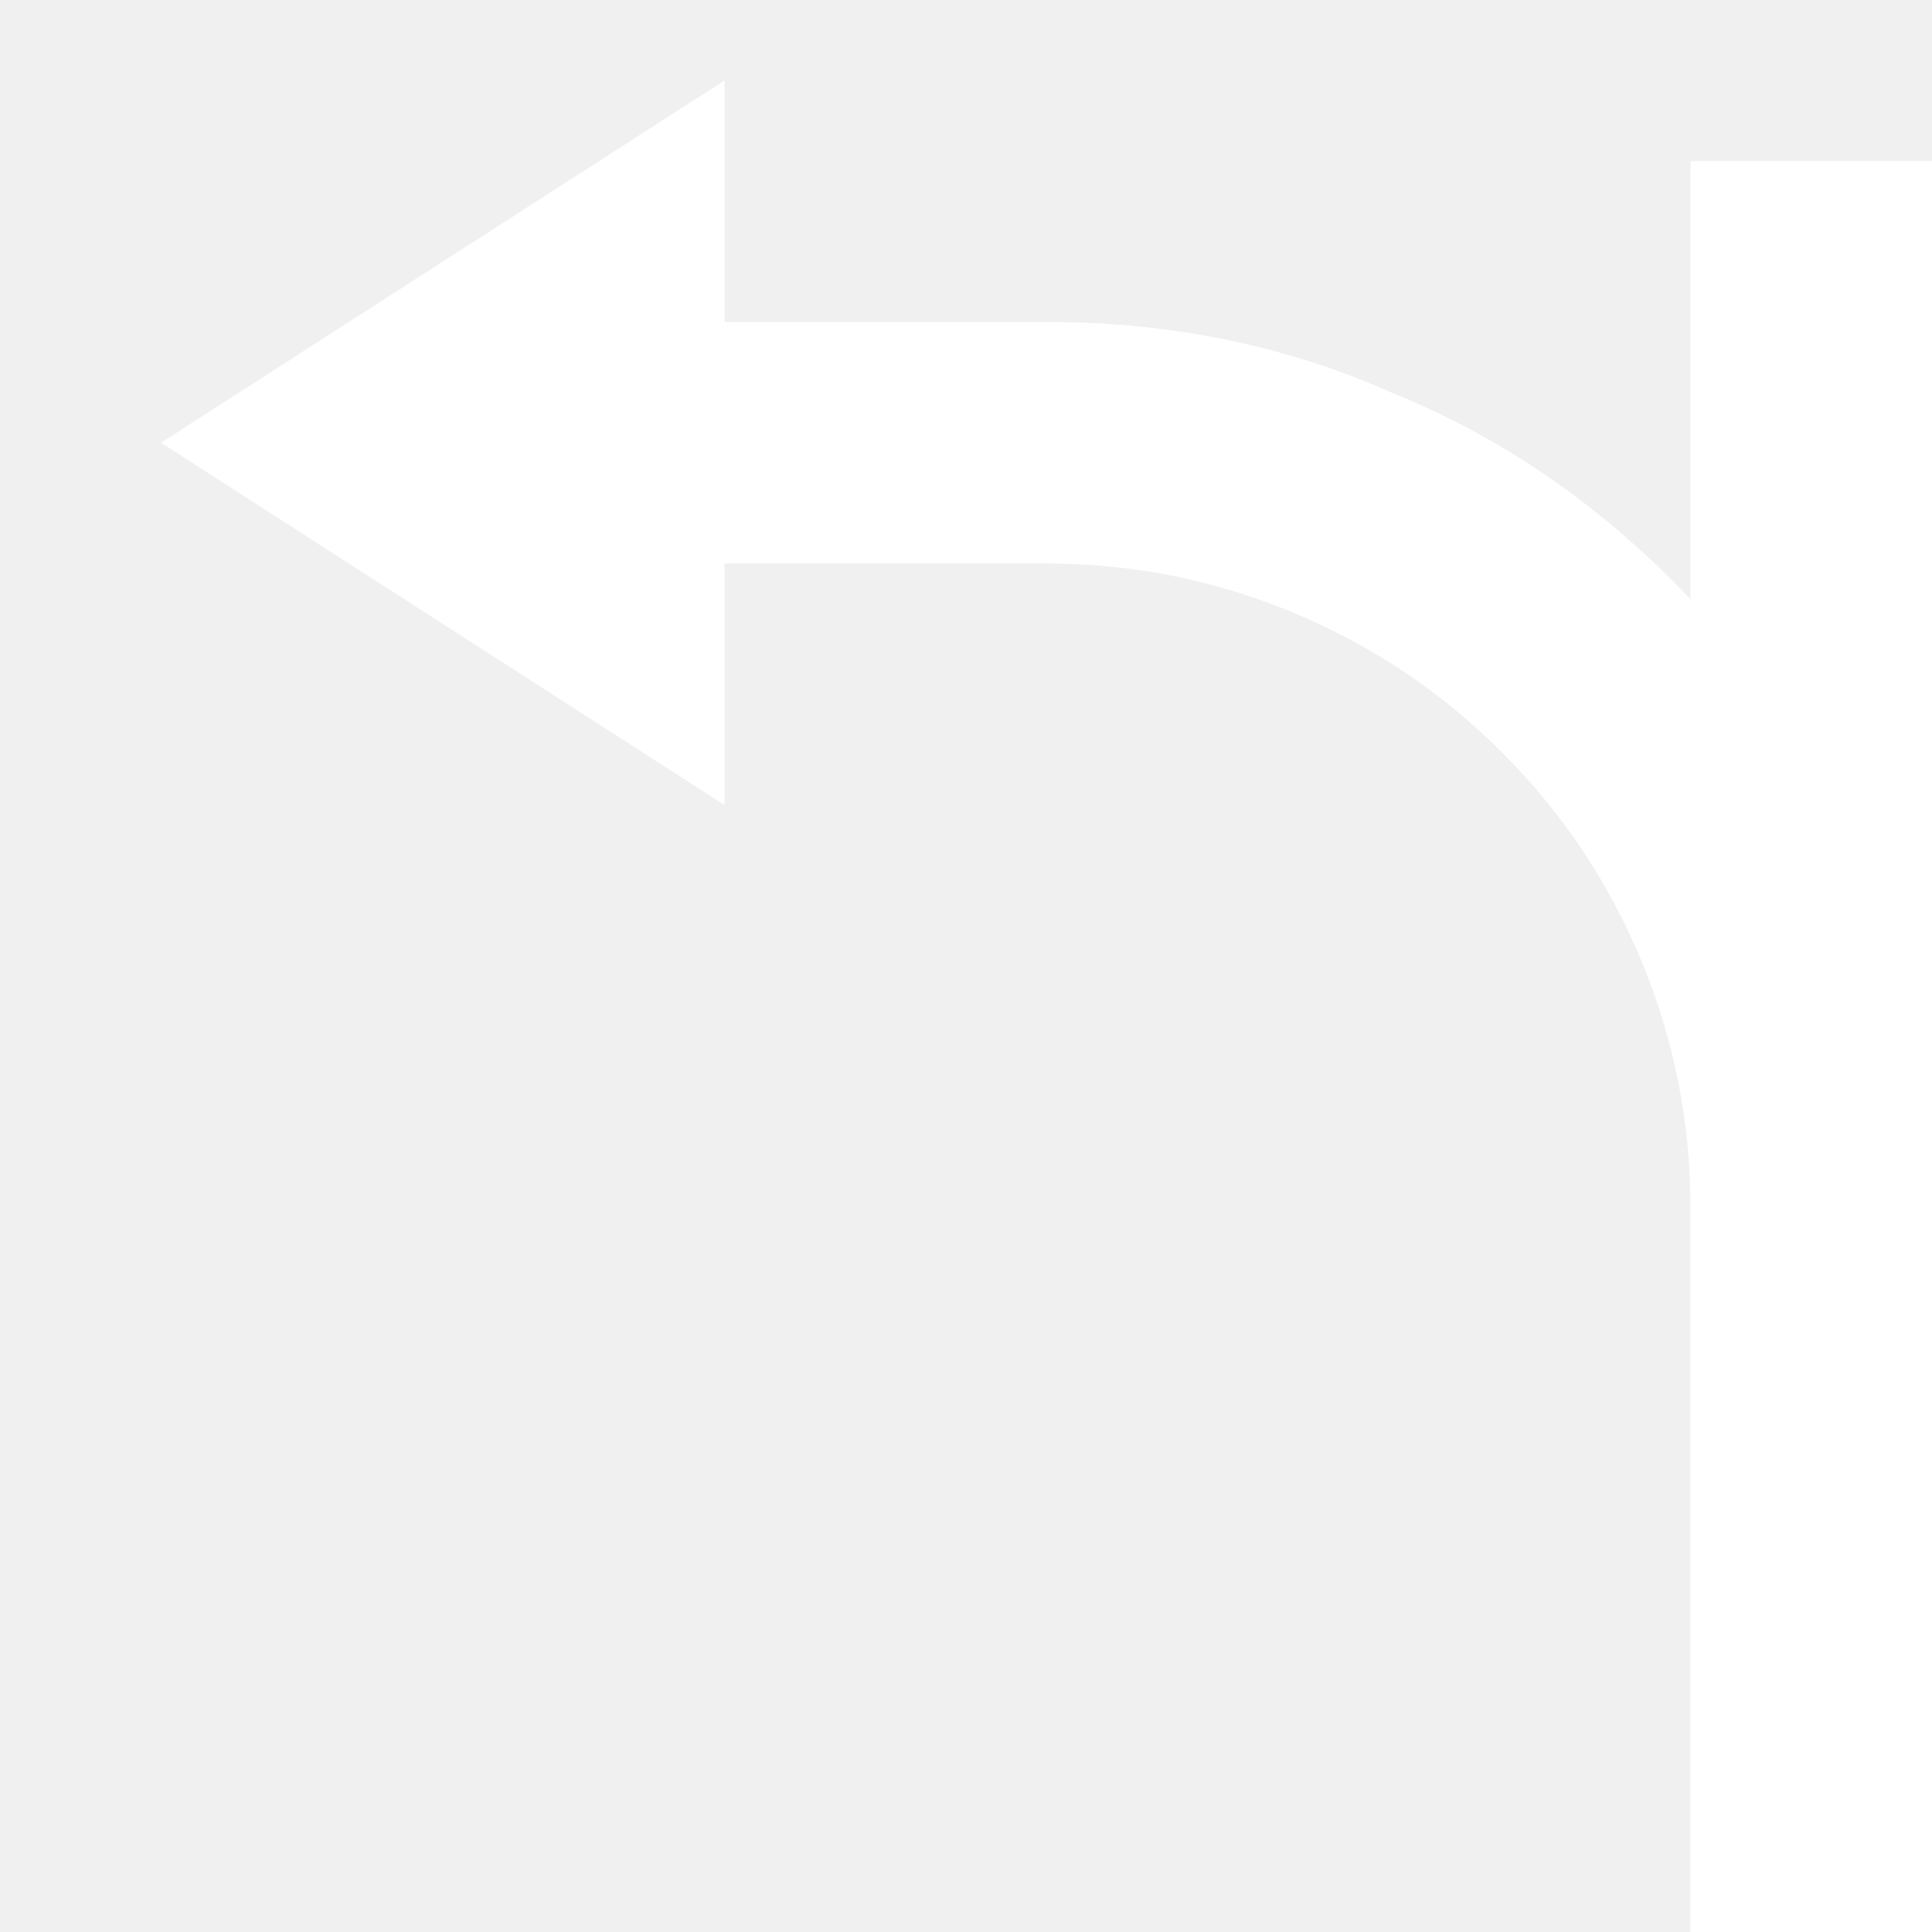
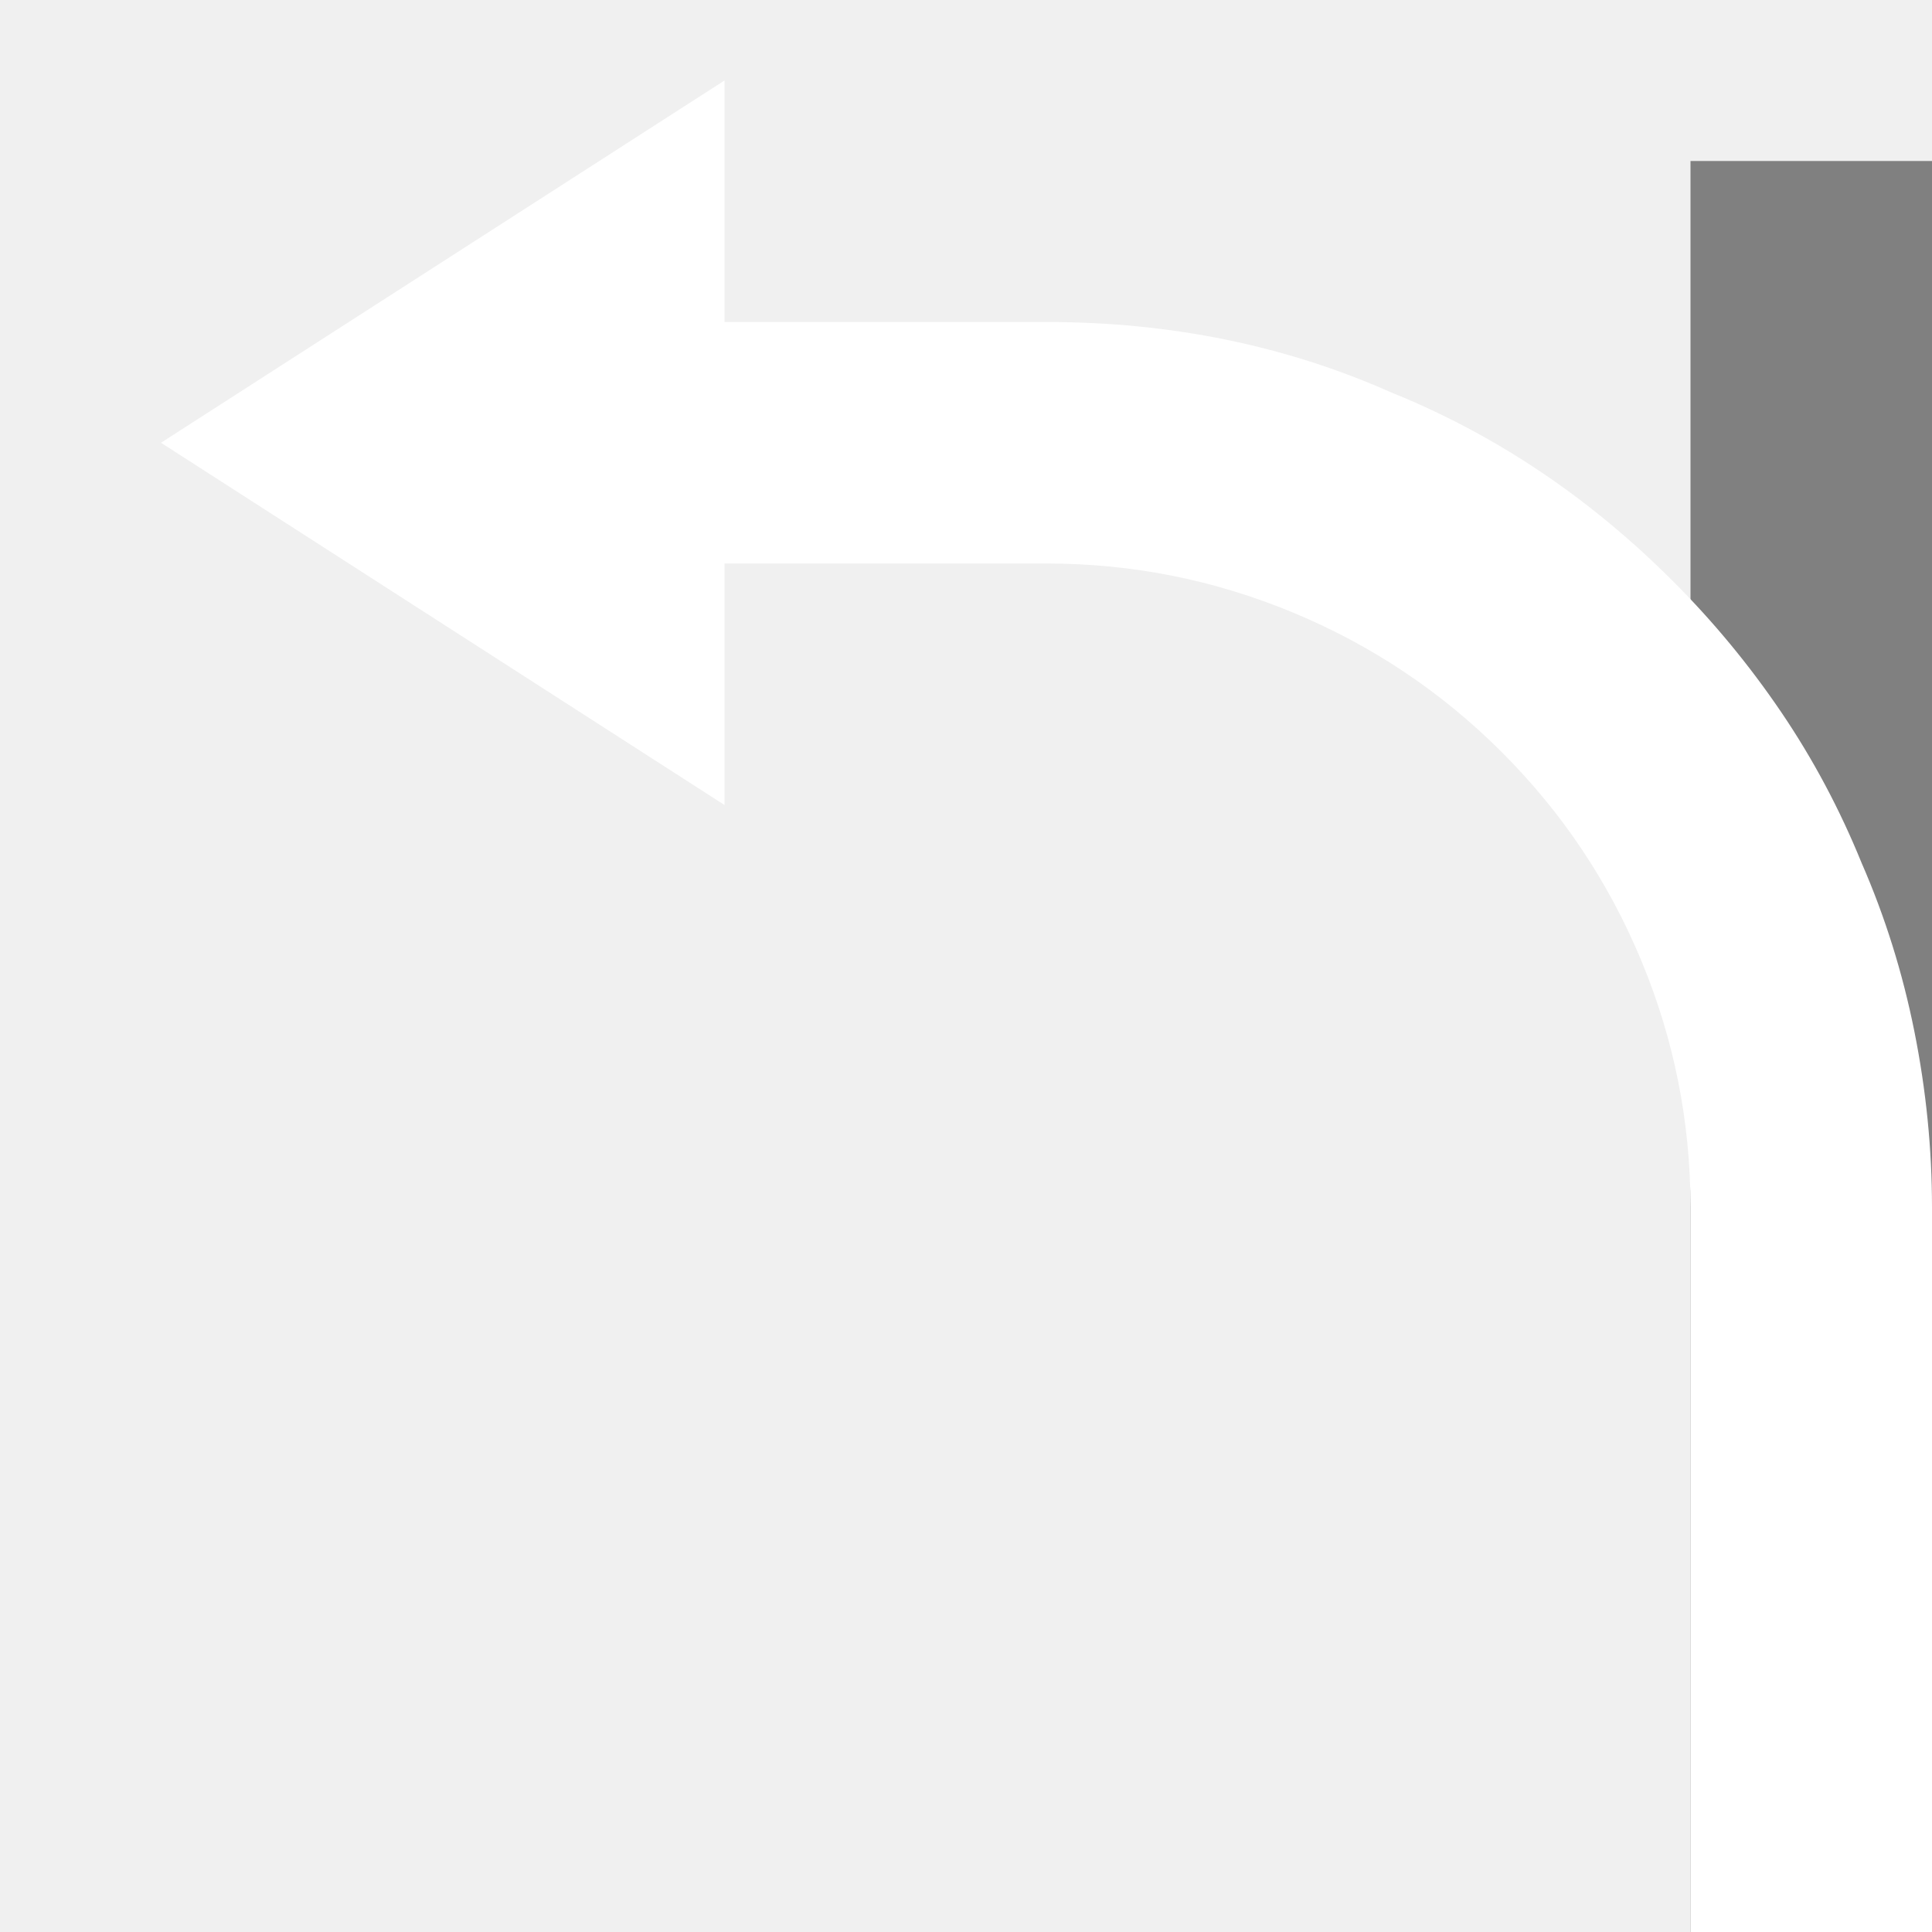
<svg xmlns="http://www.w3.org/2000/svg" width="48px" height="48px">
  <g transform="scale(-1,1) translate(-48,2)">
-     <path fill="#FFFFFF" d="M0 46L0 2 6 2 6 46Z" />
+     <path fill="#808080" d="M0 46L0 2 6 2 6 46Z" />
    <path fill="#FFFFFF" d="M30 18l0 -6 -8 0c-2.125 0 -4.167 0.406 -6.125 1.219 -1.958 0.813 -3.687 1.969         -5.188 3.469C9.187 18.188 8.031 19.917 7.219 21.875 6.406 23.833 6 25.875         6 28L6 46 0 46 0 28c0 -1.458 0.146 -2.917 0.438 -4.375 0.292 -1.458 0.729 -2.854         1.312 -4.188 0.542 -1.333 1.208 -2.583 2 -3.75 0.792 -1.167 1.687 -2.25         2.688 -3.25 2.083 -2.083 4.417 -3.646 7 -4.688C16.063 6.583 18.917 6 22 6l8         0 0 -6 14 9 -14 9z" />
  </g>
</svg>
